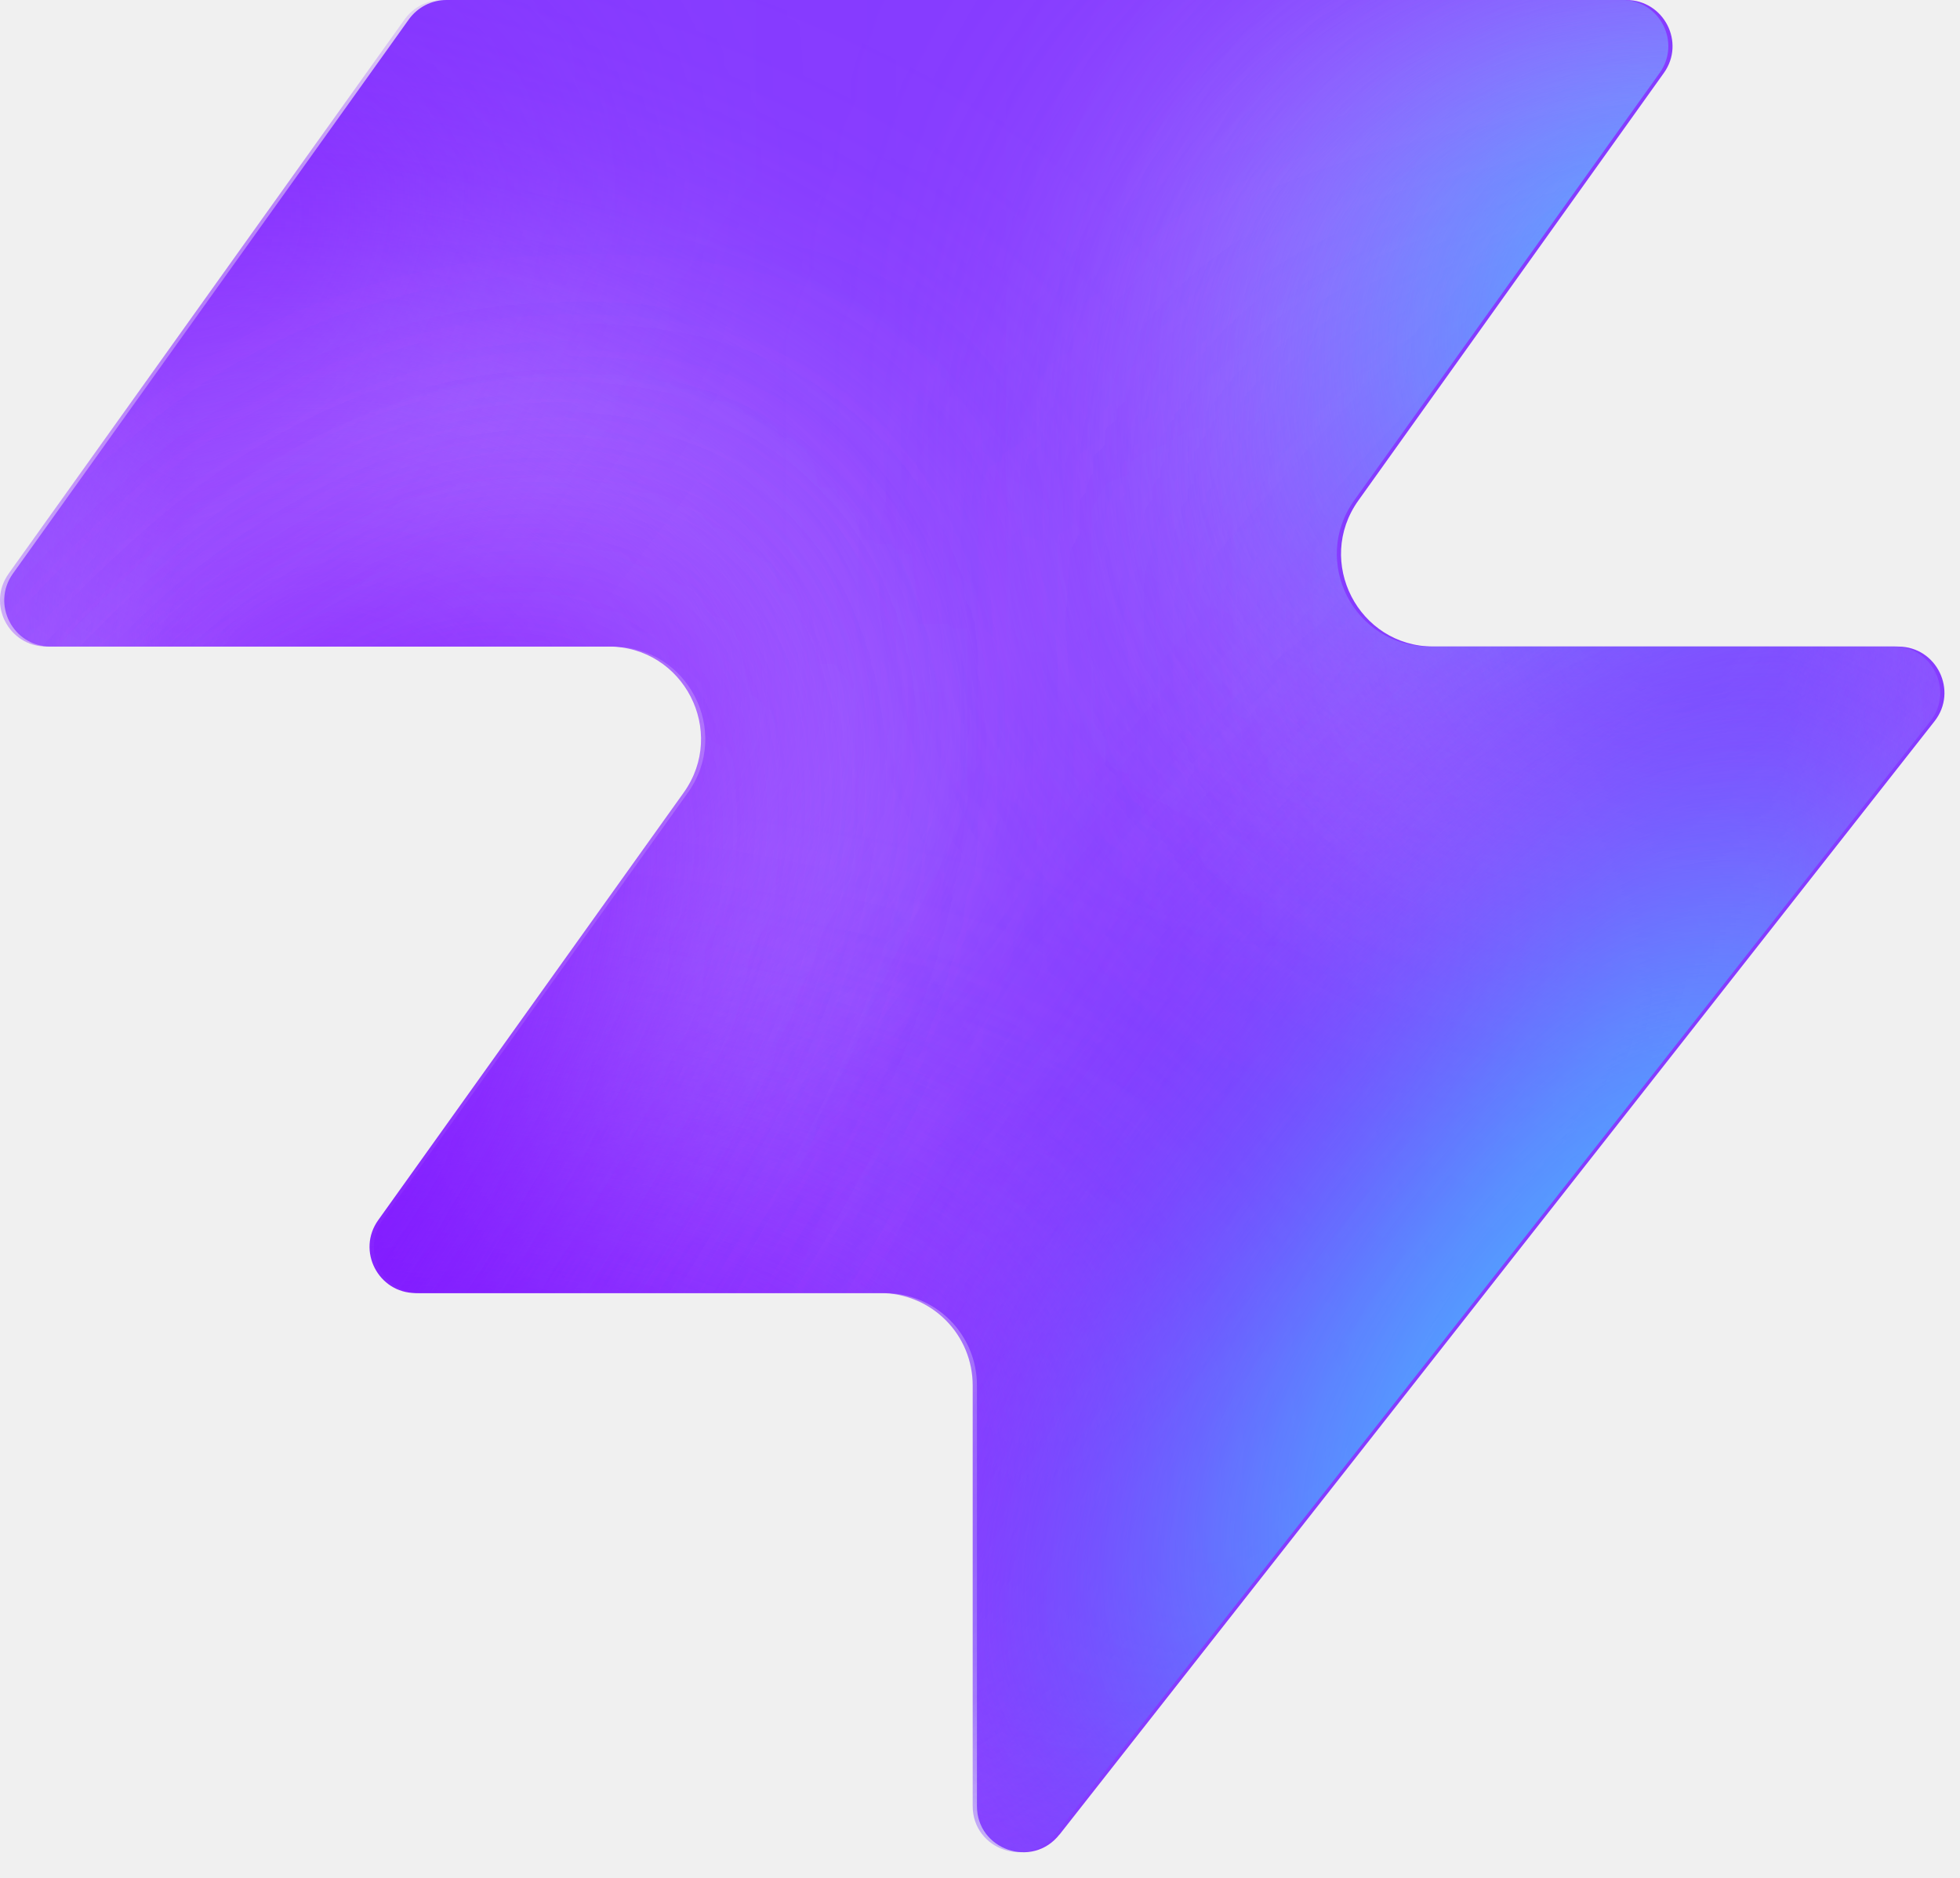
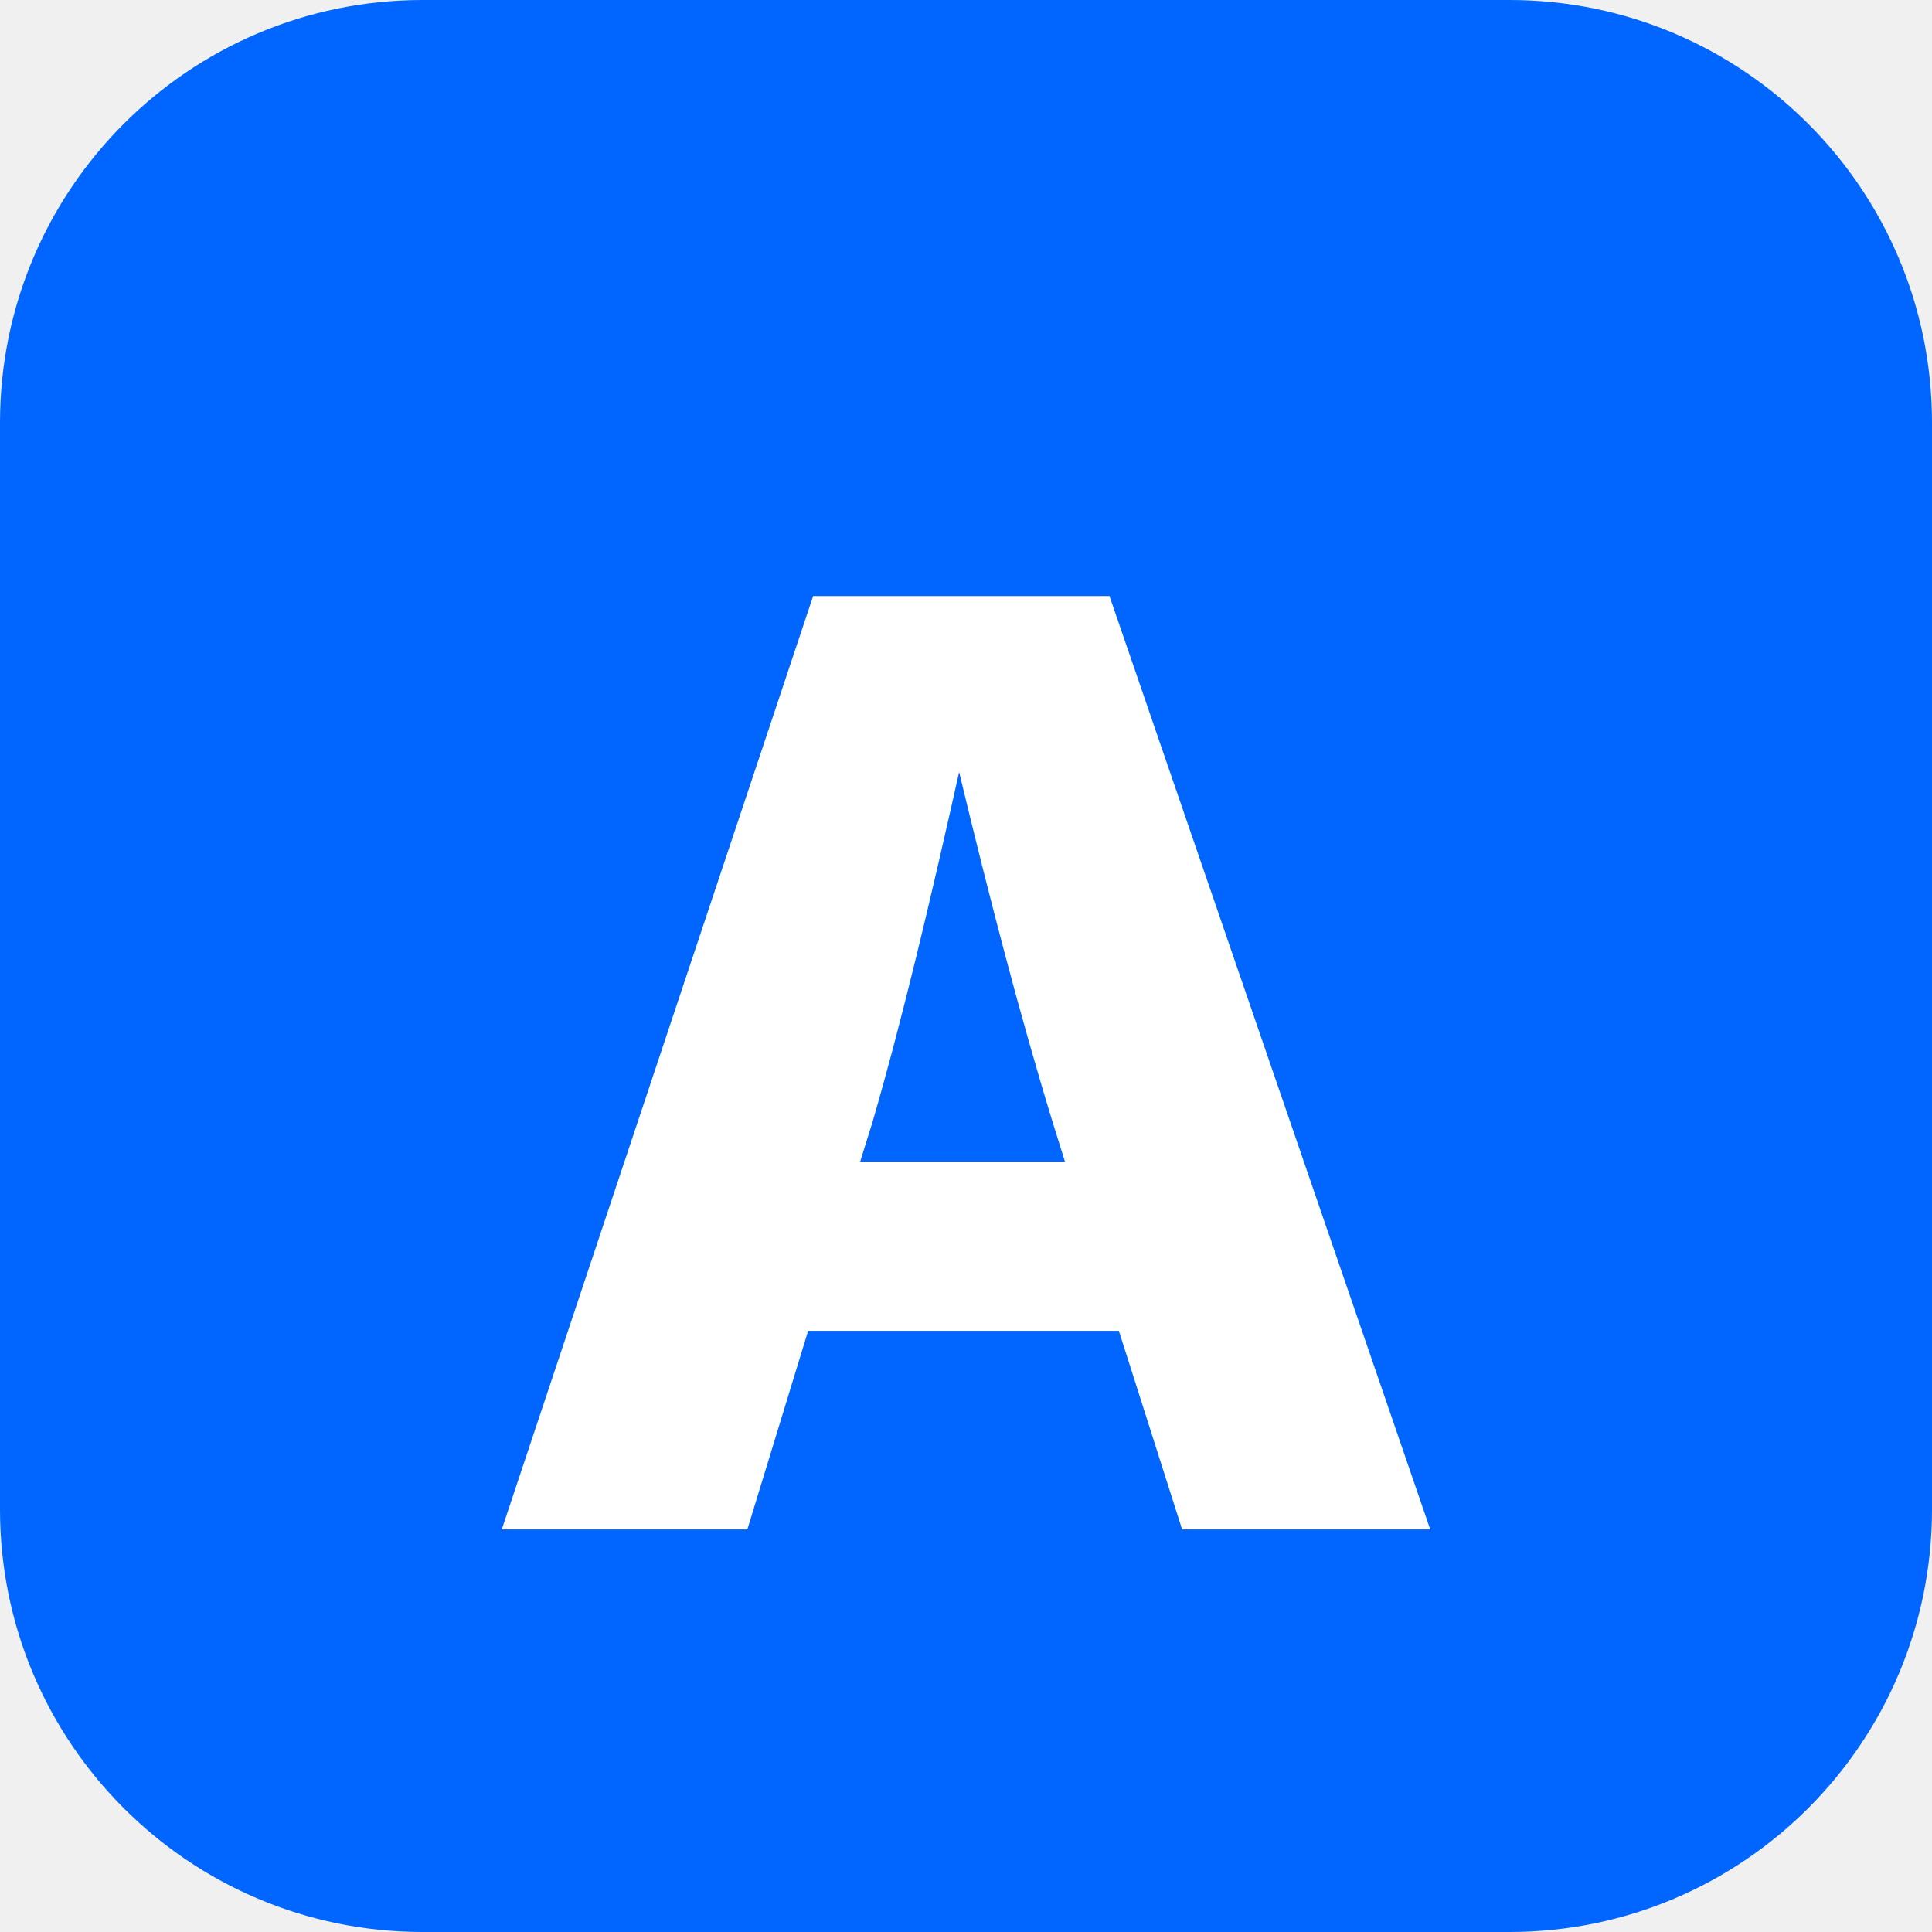
- <svg xmlns="http://www.w3.org/2000/svg" width="48" height="46" fill="none" viewBox="0 0 48 46">
-   <path fill="#863bff" d="M25.946 44.938c-.664.845-2.021.375-2.021-.698V33.937a2.26 2.26 0 0 0-2.262-2.262H10.287c-.92 0-1.456-1.04-.92-1.788l7.48-10.471c1.07-1.497 0-3.578-1.842-3.578H1.237c-.92 0-1.456-1.04-.92-1.788L10.013.474c.214-.297.556-.474.92-.474h28.894c.92 0 1.456 1.04.92 1.788l-7.48 10.471c-1.07 1.498 0 3.579 1.842 3.579h11.377c.943 0 1.473 1.088.89 1.83L25.947 44.94z" style="fill:#863bff;fill:color(display-p3 .525 .23 1);fill-opacity:1" />
-   <mask id="a" width="48" height="46" x="0" y="0" maskUnits="userSpaceOnUse" style="mask-type:alpha">
-     <path fill="#000" d="M25.842 44.938c-.664.844-2.021.375-2.021-.698V33.937a2.26 2.26 0 0 0-2.262-2.262H10.183c-.92 0-1.456-1.04-.92-1.788l7.48-10.471c1.07-1.498 0-3.579-1.842-3.579H1.133c-.92 0-1.456-1.04-.92-1.787L9.91.473c.214-.297.556-.474.92-.474h28.894c.92 0 1.456 1.04.92 1.788l-7.48 10.471c-1.07 1.498 0 3.578 1.842 3.578h11.377c.943 0 1.473 1.088.89 1.832L25.843 44.94z" style="fill:#000;fill-opacity:1" />
-   </mask>
-   <g mask="url(#a)">
-     <g filter="url(#b)">
-       <ellipse cx="5.508" cy="14.704" fill="#ede6ff" rx="5.508" ry="14.704" style="fill:#ede6ff;fill:color(display-p3 .927 .903 1);fill-opacity:1" transform="matrix(.00324 1 1 -.00324 -4.47 31.516)" />
-     </g>
-     <g filter="url(#c)">
-       <ellipse cx="10.399" cy="29.851" fill="#ede6ff" rx="10.399" ry="29.851" style="fill:#ede6ff;fill:color(display-p3 .927 .903 1);fill-opacity:1" transform="matrix(.00324 1 1 -.00324 -39.328 7.883)" />
-     </g>
-     <g filter="url(#d)">
-       <ellipse cx="5.508" cy="30.487" fill="#7e14ff" rx="5.508" ry="30.487" style="fill:#7e14ff;fill:color(display-p3 .492 .077 1);fill-opacity:1" transform="rotate(89.814 -25.913 -14.639)scale(1 -1)" />
-     </g>
-     <g filter="url(#e)">
-       <ellipse cx="5.508" cy="30.599" fill="#7e14ff" rx="5.508" ry="30.599" style="fill:#7e14ff;fill:color(display-p3 .492 .077 1);fill-opacity:1" transform="rotate(89.814 -32.644 -3.334)scale(1 -1)" />
-     </g>
-     <g filter="url(#f)">
-       <ellipse cx="5.508" cy="30.599" fill="#7e14ff" rx="5.508" ry="30.599" style="fill:#7e14ff;fill:color(display-p3 .492 .077 1);fill-opacity:1" transform="matrix(.00324 1 1 -.00324 -34.34 30.47)" />
-     </g>
-     <g filter="url(#g)">
-       <ellipse cx="14.072" cy="22.078" fill="#ede6ff" rx="14.072" ry="22.078" style="fill:#ede6ff;fill:color(display-p3 .927 .903 1);fill-opacity:1" transform="rotate(93.35 24.506 48.493)scale(-1 1)" />
-     </g>
-     <g filter="url(#h)">
-       <ellipse cx="3.47" cy="21.501" fill="#7e14ff" rx="3.47" ry="21.501" style="fill:#7e14ff;fill:color(display-p3 .492 .077 1);fill-opacity:1" transform="rotate(89.009 28.708 47.59)scale(-1 1)" />
-     </g>
-     <g filter="url(#i)">
-       <ellipse cx="3.47" cy="21.501" fill="#7e14ff" rx="3.47" ry="21.501" style="fill:#7e14ff;fill:color(display-p3 .492 .077 1);fill-opacity:1" transform="rotate(89.009 28.708 47.59)scale(-1 1)" />
-     </g>
-     <g filter="url(#j)">
-       <ellipse cx=".387" cy="8.972" fill="#7e14ff" rx="4.407" ry="29.108" style="fill:#7e14ff;fill:color(display-p3 .492 .077 1);fill-opacity:1" transform="rotate(39.51 .387 8.972)" />
-     </g>
-     <g filter="url(#k)">
-       <ellipse cx="47.523" cy="-6.092" fill="#7e14ff" rx="4.407" ry="29.108" style="fill:#7e14ff;fill:color(display-p3 .492 .077 1);fill-opacity:1" transform="rotate(37.892 47.523 -6.092)" />
-     </g>
-     <g filter="url(#l)">
-       <ellipse cx="41.412" cy="6.333" fill="#47bfff" rx="5.971" ry="9.665" style="fill:#47bfff;fill:color(display-p3 .28 .748 1);fill-opacity:1" transform="rotate(37.892 41.412 6.333)" />
-     </g>
-     <g filter="url(#m)">
-       <ellipse cx="-1.879" cy="38.332" fill="#7e14ff" rx="4.407" ry="29.108" style="fill:#7e14ff;fill:color(display-p3 .492 .077 1);fill-opacity:1" transform="rotate(37.892 -1.88 38.332)" />
-     </g>
-     <g filter="url(#n)">
-       <ellipse cx="-1.879" cy="38.332" fill="#7e14ff" rx="4.407" ry="29.108" style="fill:#7e14ff;fill:color(display-p3 .492 .077 1);fill-opacity:1" transform="rotate(37.892 -1.88 38.332)" />
-     </g>
-     <g filter="url(#o)">
-       <ellipse cx="35.651" cy="29.907" fill="#7e14ff" rx="4.407" ry="29.108" style="fill:#7e14ff;fill:color(display-p3 .492 .077 1);fill-opacity:1" transform="rotate(37.892 35.651 29.907)" />
-     </g>
-     <g filter="url(#p)">
-       <ellipse cx="38.418" cy="32.4" fill="#47bfff" rx="5.971" ry="15.297" style="fill:#47bfff;fill:color(display-p3 .28 .748 1);fill-opacity:1" transform="rotate(37.892 38.418 32.4)" />
-     </g>
-   </g>
-   <defs>
-     <filter id="b" width="60.045" height="41.654" x="-19.77" y="16.149" color-interpolation-filters="sRGB" filterUnits="userSpaceOnUse">
-       <feFlood flood-opacity="0" result="BackgroundImageFix" />
-       <feBlend in="SourceGraphic" in2="BackgroundImageFix" result="shape" />
-       <feGaussianBlur result="effect1_foregroundBlur_2002_17158" stdDeviation="7.659" />
-     </filter>
-     <filter id="c" width="90.34" height="51.437" x="-54.613" y="-7.533" color-interpolation-filters="sRGB" filterUnits="userSpaceOnUse">
-       <feFlood flood-opacity="0" result="BackgroundImageFix" />
-       <feBlend in="SourceGraphic" in2="BackgroundImageFix" result="shape" />
-       <feGaussianBlur result="effect1_foregroundBlur_2002_17158" stdDeviation="7.659" />
-     </filter>
-     <filter id="d" width="79.355" height="29.4" x="-49.64" y="2.03" color-interpolation-filters="sRGB" filterUnits="userSpaceOnUse">
-       <feFlood flood-opacity="0" result="BackgroundImageFix" />
-       <feBlend in="SourceGraphic" in2="BackgroundImageFix" result="shape" />
-       <feGaussianBlur result="effect1_foregroundBlur_2002_17158" stdDeviation="4.596" />
-     </filter>
-     <filter id="e" width="79.579" height="29.4" x="-45.045" y="20.029" color-interpolation-filters="sRGB" filterUnits="userSpaceOnUse">
-       <feFlood flood-opacity="0" result="BackgroundImageFix" />
-       <feBlend in="SourceGraphic" in2="BackgroundImageFix" result="shape" />
-       <feGaussianBlur result="effect1_foregroundBlur_2002_17158" stdDeviation="4.596" />
-     </filter>
-     <filter id="f" width="79.579" height="29.4" x="-43.513" y="21.178" color-interpolation-filters="sRGB" filterUnits="userSpaceOnUse">
-       <feFlood flood-opacity="0" result="BackgroundImageFix" />
-       <feBlend in="SourceGraphic" in2="BackgroundImageFix" result="shape" />
-       <feGaussianBlur result="effect1_foregroundBlur_2002_17158" stdDeviation="4.596" />
-     </filter>
-     <filter id="g" width="74.749" height="58.852" x="15.756" y="-17.901" color-interpolation-filters="sRGB" filterUnits="userSpaceOnUse">
-       <feFlood flood-opacity="0" result="BackgroundImageFix" />
-       <feBlend in="SourceGraphic" in2="BackgroundImageFix" result="shape" />
-       <feGaussianBlur result="effect1_foregroundBlur_2002_17158" stdDeviation="7.659" />
-     </filter>
-     <filter id="h" width="61.377" height="25.362" x="23.548" y="2.284" color-interpolation-filters="sRGB" filterUnits="userSpaceOnUse">
-       <feFlood flood-opacity="0" result="BackgroundImageFix" />
-       <feBlend in="SourceGraphic" in2="BackgroundImageFix" result="shape" />
-       <feGaussianBlur result="effect1_foregroundBlur_2002_17158" stdDeviation="4.596" />
-     </filter>
-     <filter id="i" width="61.377" height="25.362" x="23.548" y="2.284" color-interpolation-filters="sRGB" filterUnits="userSpaceOnUse">
-       <feFlood flood-opacity="0" result="BackgroundImageFix" />
-       <feBlend in="SourceGraphic" in2="BackgroundImageFix" result="shape" />
-       <feGaussianBlur result="effect1_foregroundBlur_2002_17158" stdDeviation="4.596" />
-     </filter>
-     <filter id="j" width="56.045" height="63.649" x="-27.636" y="-22.853" color-interpolation-filters="sRGB" filterUnits="userSpaceOnUse">
-       <feFlood flood-opacity="0" result="BackgroundImageFix" />
-       <feBlend in="SourceGraphic" in2="BackgroundImageFix" result="shape" />
-       <feGaussianBlur result="effect1_foregroundBlur_2002_17158" stdDeviation="4.596" />
-     </filter>
-     <filter id="k" width="54.814" height="64.646" x="20.116" y="-38.415" color-interpolation-filters="sRGB" filterUnits="userSpaceOnUse">
-       <feFlood flood-opacity="0" result="BackgroundImageFix" />
-       <feBlend in="SourceGraphic" in2="BackgroundImageFix" result="shape" />
-       <feGaussianBlur result="effect1_foregroundBlur_2002_17158" stdDeviation="4.596" />
-     </filter>
-     <filter id="l" width="33.541" height="35.313" x="24.641" y="-11.323" color-interpolation-filters="sRGB" filterUnits="userSpaceOnUse">
-       <feFlood flood-opacity="0" result="BackgroundImageFix" />
-       <feBlend in="SourceGraphic" in2="BackgroundImageFix" result="shape" />
-       <feGaussianBlur result="effect1_foregroundBlur_2002_17158" stdDeviation="4.596" />
-     </filter>
-     <filter id="m" width="54.814" height="64.646" x="-29.286" y="6.009" color-interpolation-filters="sRGB" filterUnits="userSpaceOnUse">
-       <feFlood flood-opacity="0" result="BackgroundImageFix" />
-       <feBlend in="SourceGraphic" in2="BackgroundImageFix" result="shape" />
-       <feGaussianBlur result="effect1_foregroundBlur_2002_17158" stdDeviation="4.596" />
-     </filter>
-     <filter id="n" width="54.814" height="64.646" x="-29.286" y="6.009" color-interpolation-filters="sRGB" filterUnits="userSpaceOnUse">
-       <feFlood flood-opacity="0" result="BackgroundImageFix" />
-       <feBlend in="SourceGraphic" in2="BackgroundImageFix" result="shape" />
-       <feGaussianBlur result="effect1_foregroundBlur_2002_17158" stdDeviation="4.596" />
-     </filter>
-     <filter id="o" width="54.814" height="64.646" x="8.244" y="-2.416" color-interpolation-filters="sRGB" filterUnits="userSpaceOnUse">
-       <feFlood flood-opacity="0" result="BackgroundImageFix" />
-       <feBlend in="SourceGraphic" in2="BackgroundImageFix" result="shape" />
-       <feGaussianBlur result="effect1_foregroundBlur_2002_17158" stdDeviation="4.596" />
-     </filter>
-     <filter id="p" width="39.409" height="43.623" x="18.713" y="10.588" color-interpolation-filters="sRGB" filterUnits="userSpaceOnUse">
-       <feFlood flood-opacity="0" result="BackgroundImageFix" />
-       <feBlend in="SourceGraphic" in2="BackgroundImageFix" result="shape" />
-       <feGaussianBlur result="effect1_foregroundBlur_2002_17158" stdDeviation="4.596" />
-     </filter>
-   </defs>
+ <svg xmlns="http://www.w3.org/2000/svg" viewBox="0 0 512 512" width="100%" height="100%">
+   <rect width="512" height="512" rx="112" fill="#0066FF" />
+   <text x="50%" y="54%" dominant-baseline="middle" text-anchor="middle" fill="#FFFFFF" font-family="system-ui, -apple-system, sans-serif" font-weight="800" font-size="340">A</text>
</svg>
